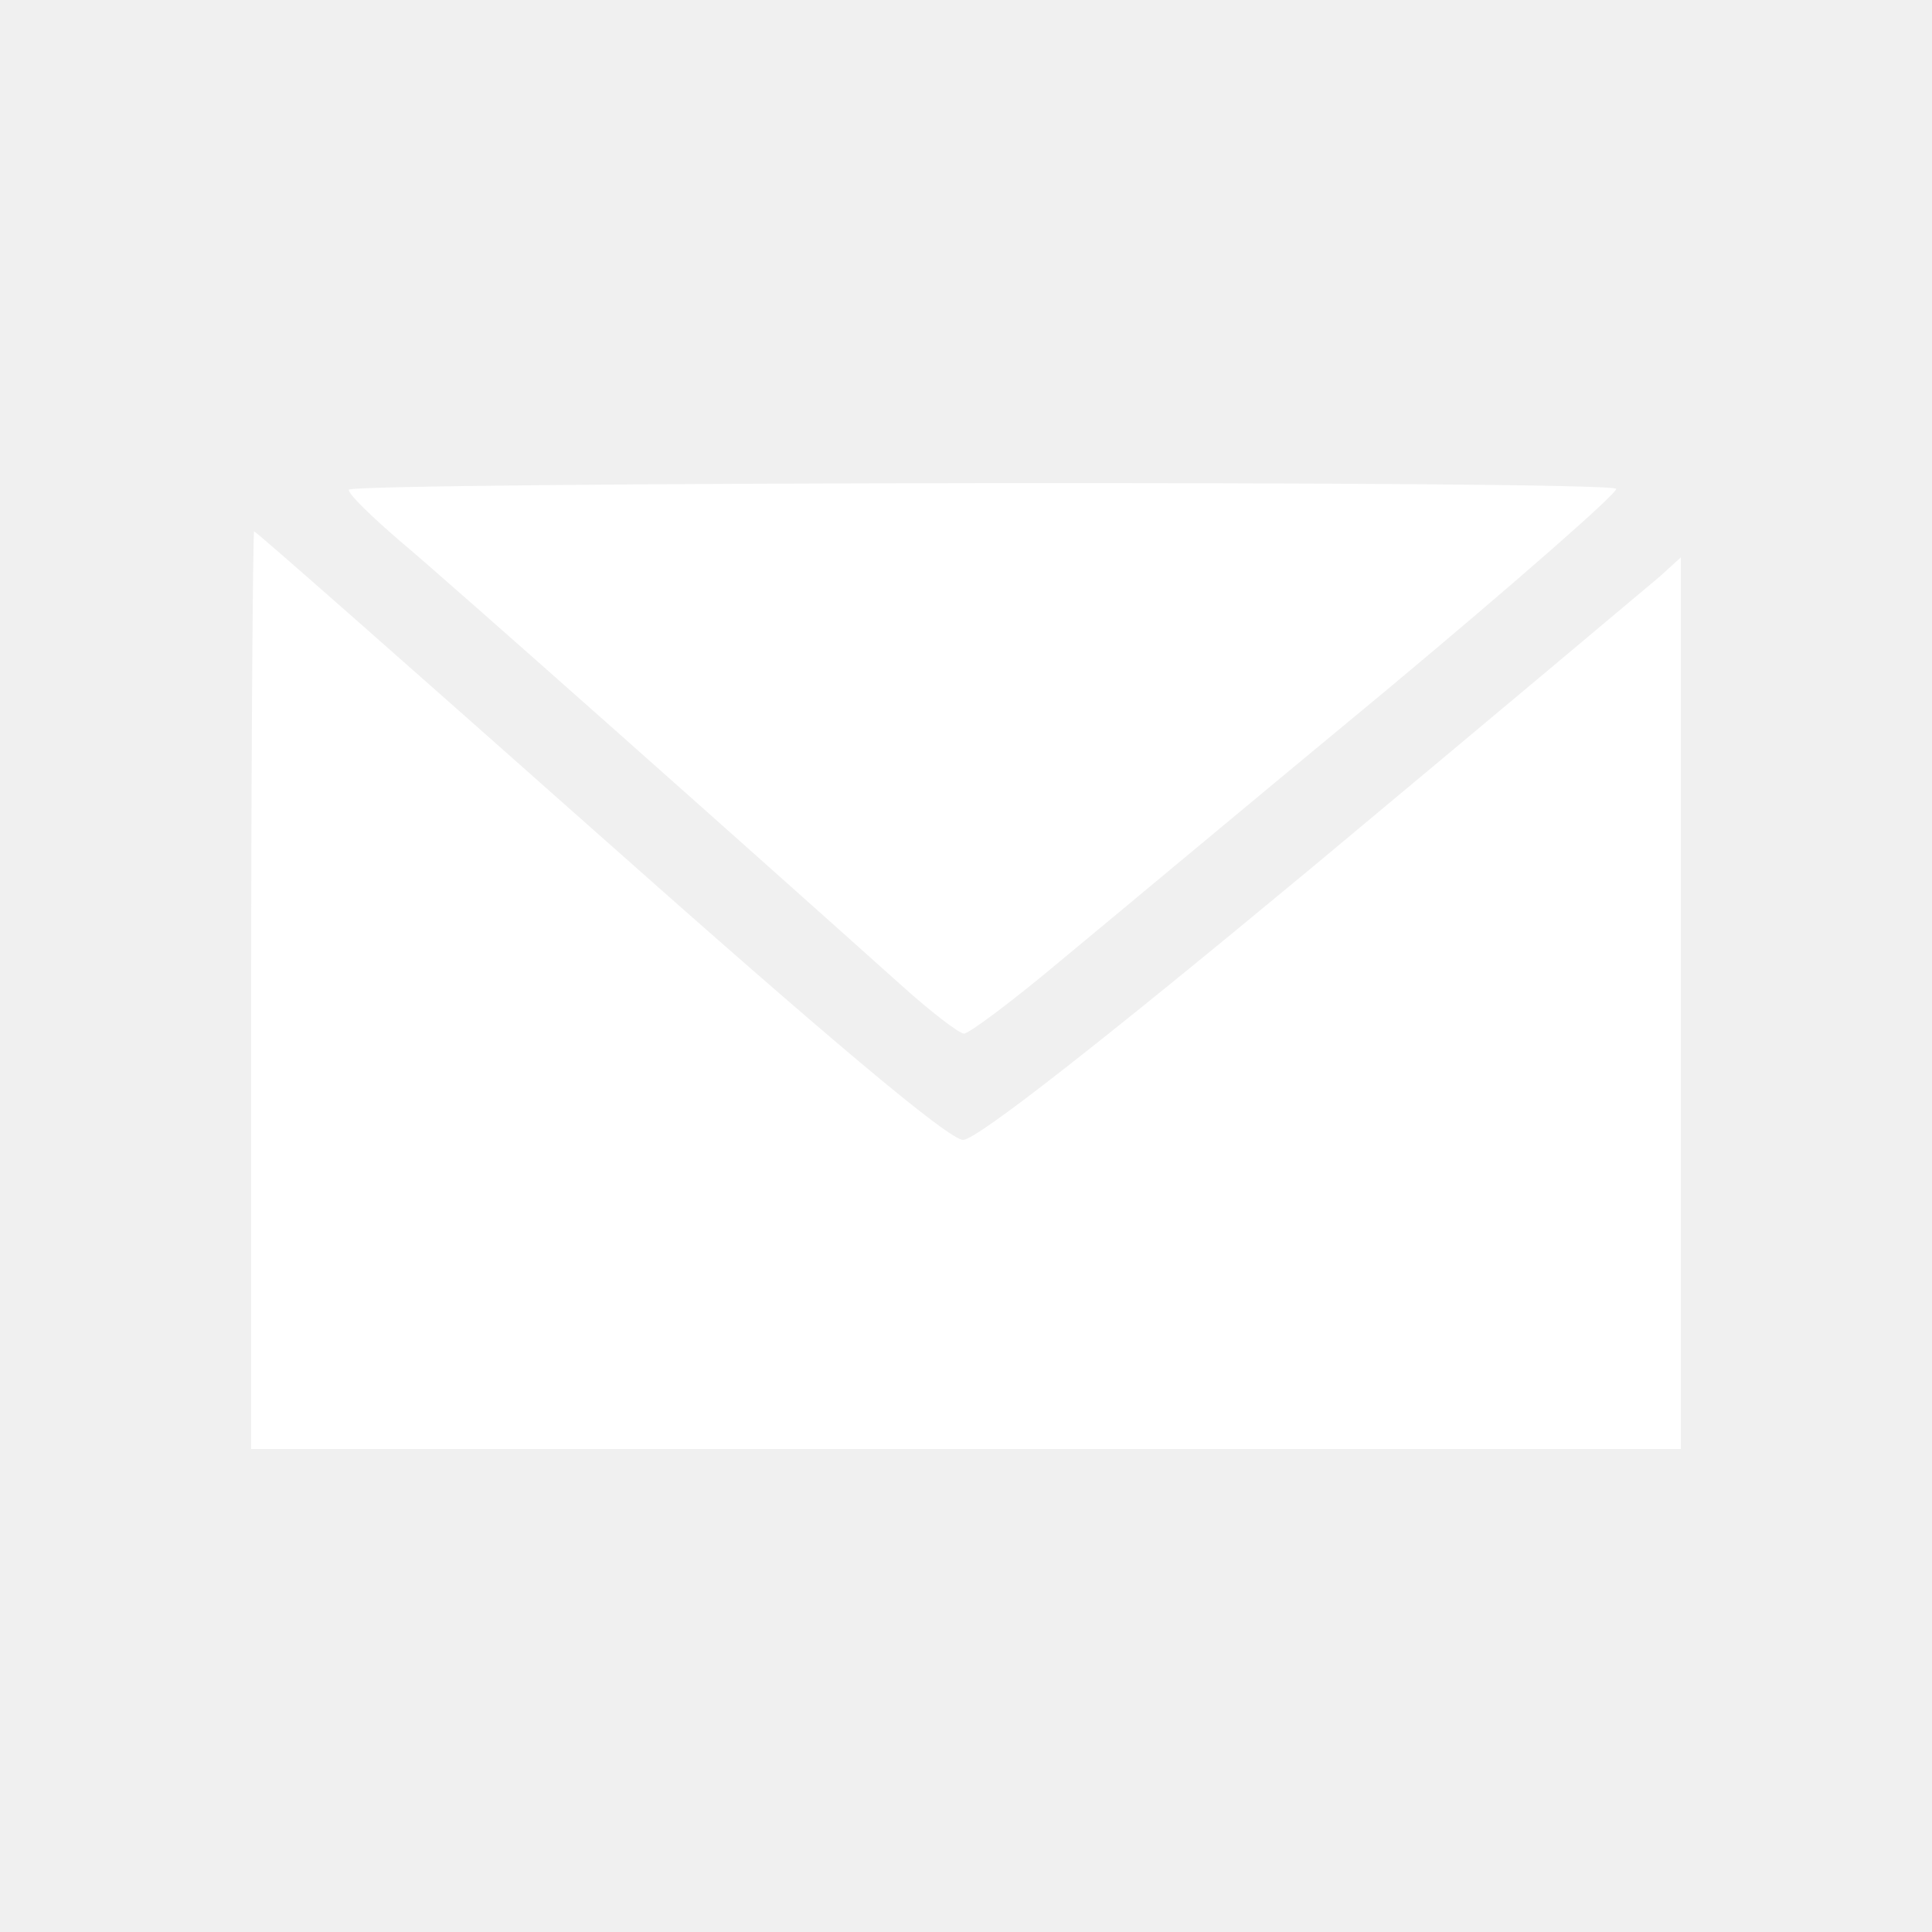
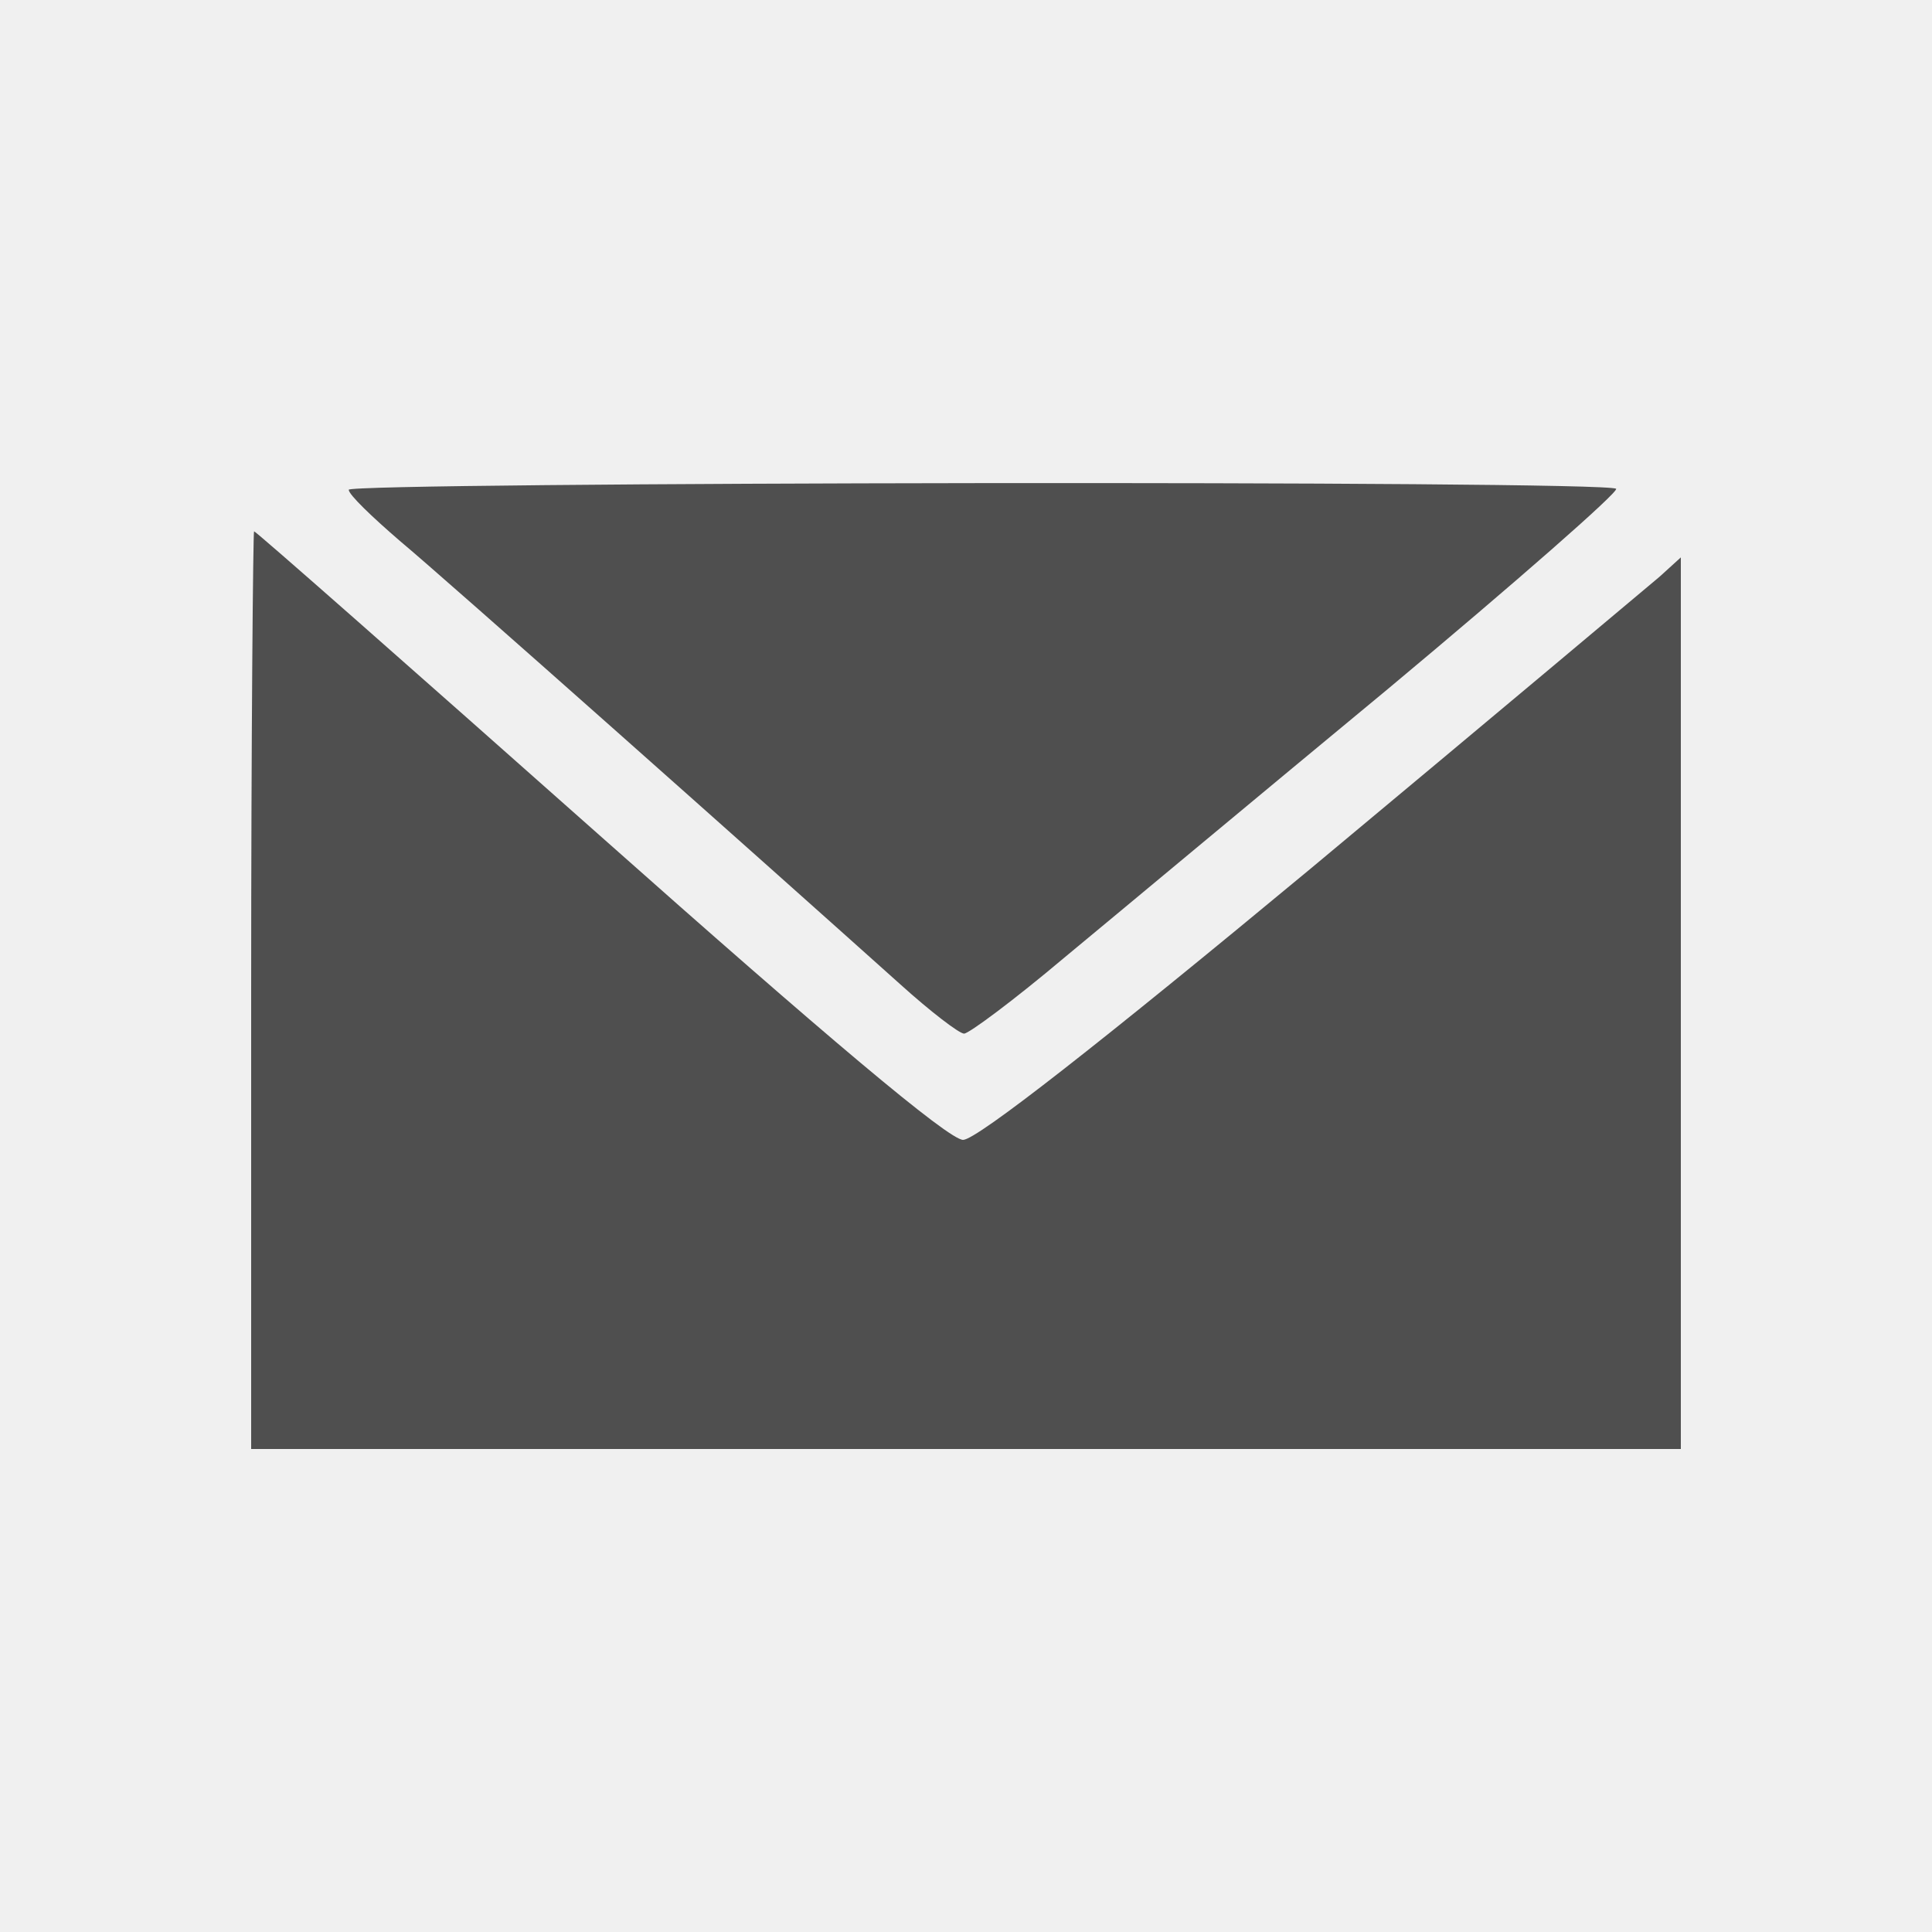
<svg xmlns="http://www.w3.org/2000/svg" version="1.0" width="200pt" height="200pt" viewBox="0 0 200 200" preserveAspectRatio="xMidYMid meet">
-   <g transform="translate(0,200) scale(0.1,-0.1)" fill="#ffffff" stroke="none">
+   <g transform="translate(0,200) scale(0.1,-0.1)" fill="#4f4f4f" stroke="none">
    <path d="M361 1493 c0 -5 24 -28 53 -53 48 -40 373 -329 518 -459 31 -28 61 -51 66 -51 5 0 52 35 103 78 52 43 203 169 336 279 133 111 239 204 236 207 -9 9 -1313 7 -1312 -1z" />
    <path d="M260 975 l0 -475 740 0 740 0 0 462 0 461 -22 -20 c-13 -11 -175 -147 -361 -302 -217 -180 -346 -281 -360 -281 -15 0 -143 108 -376 315 -195 173 -356 315 -358 315 -1 0 -3 -214 -3 -475z" />
  </g>
</svg>
